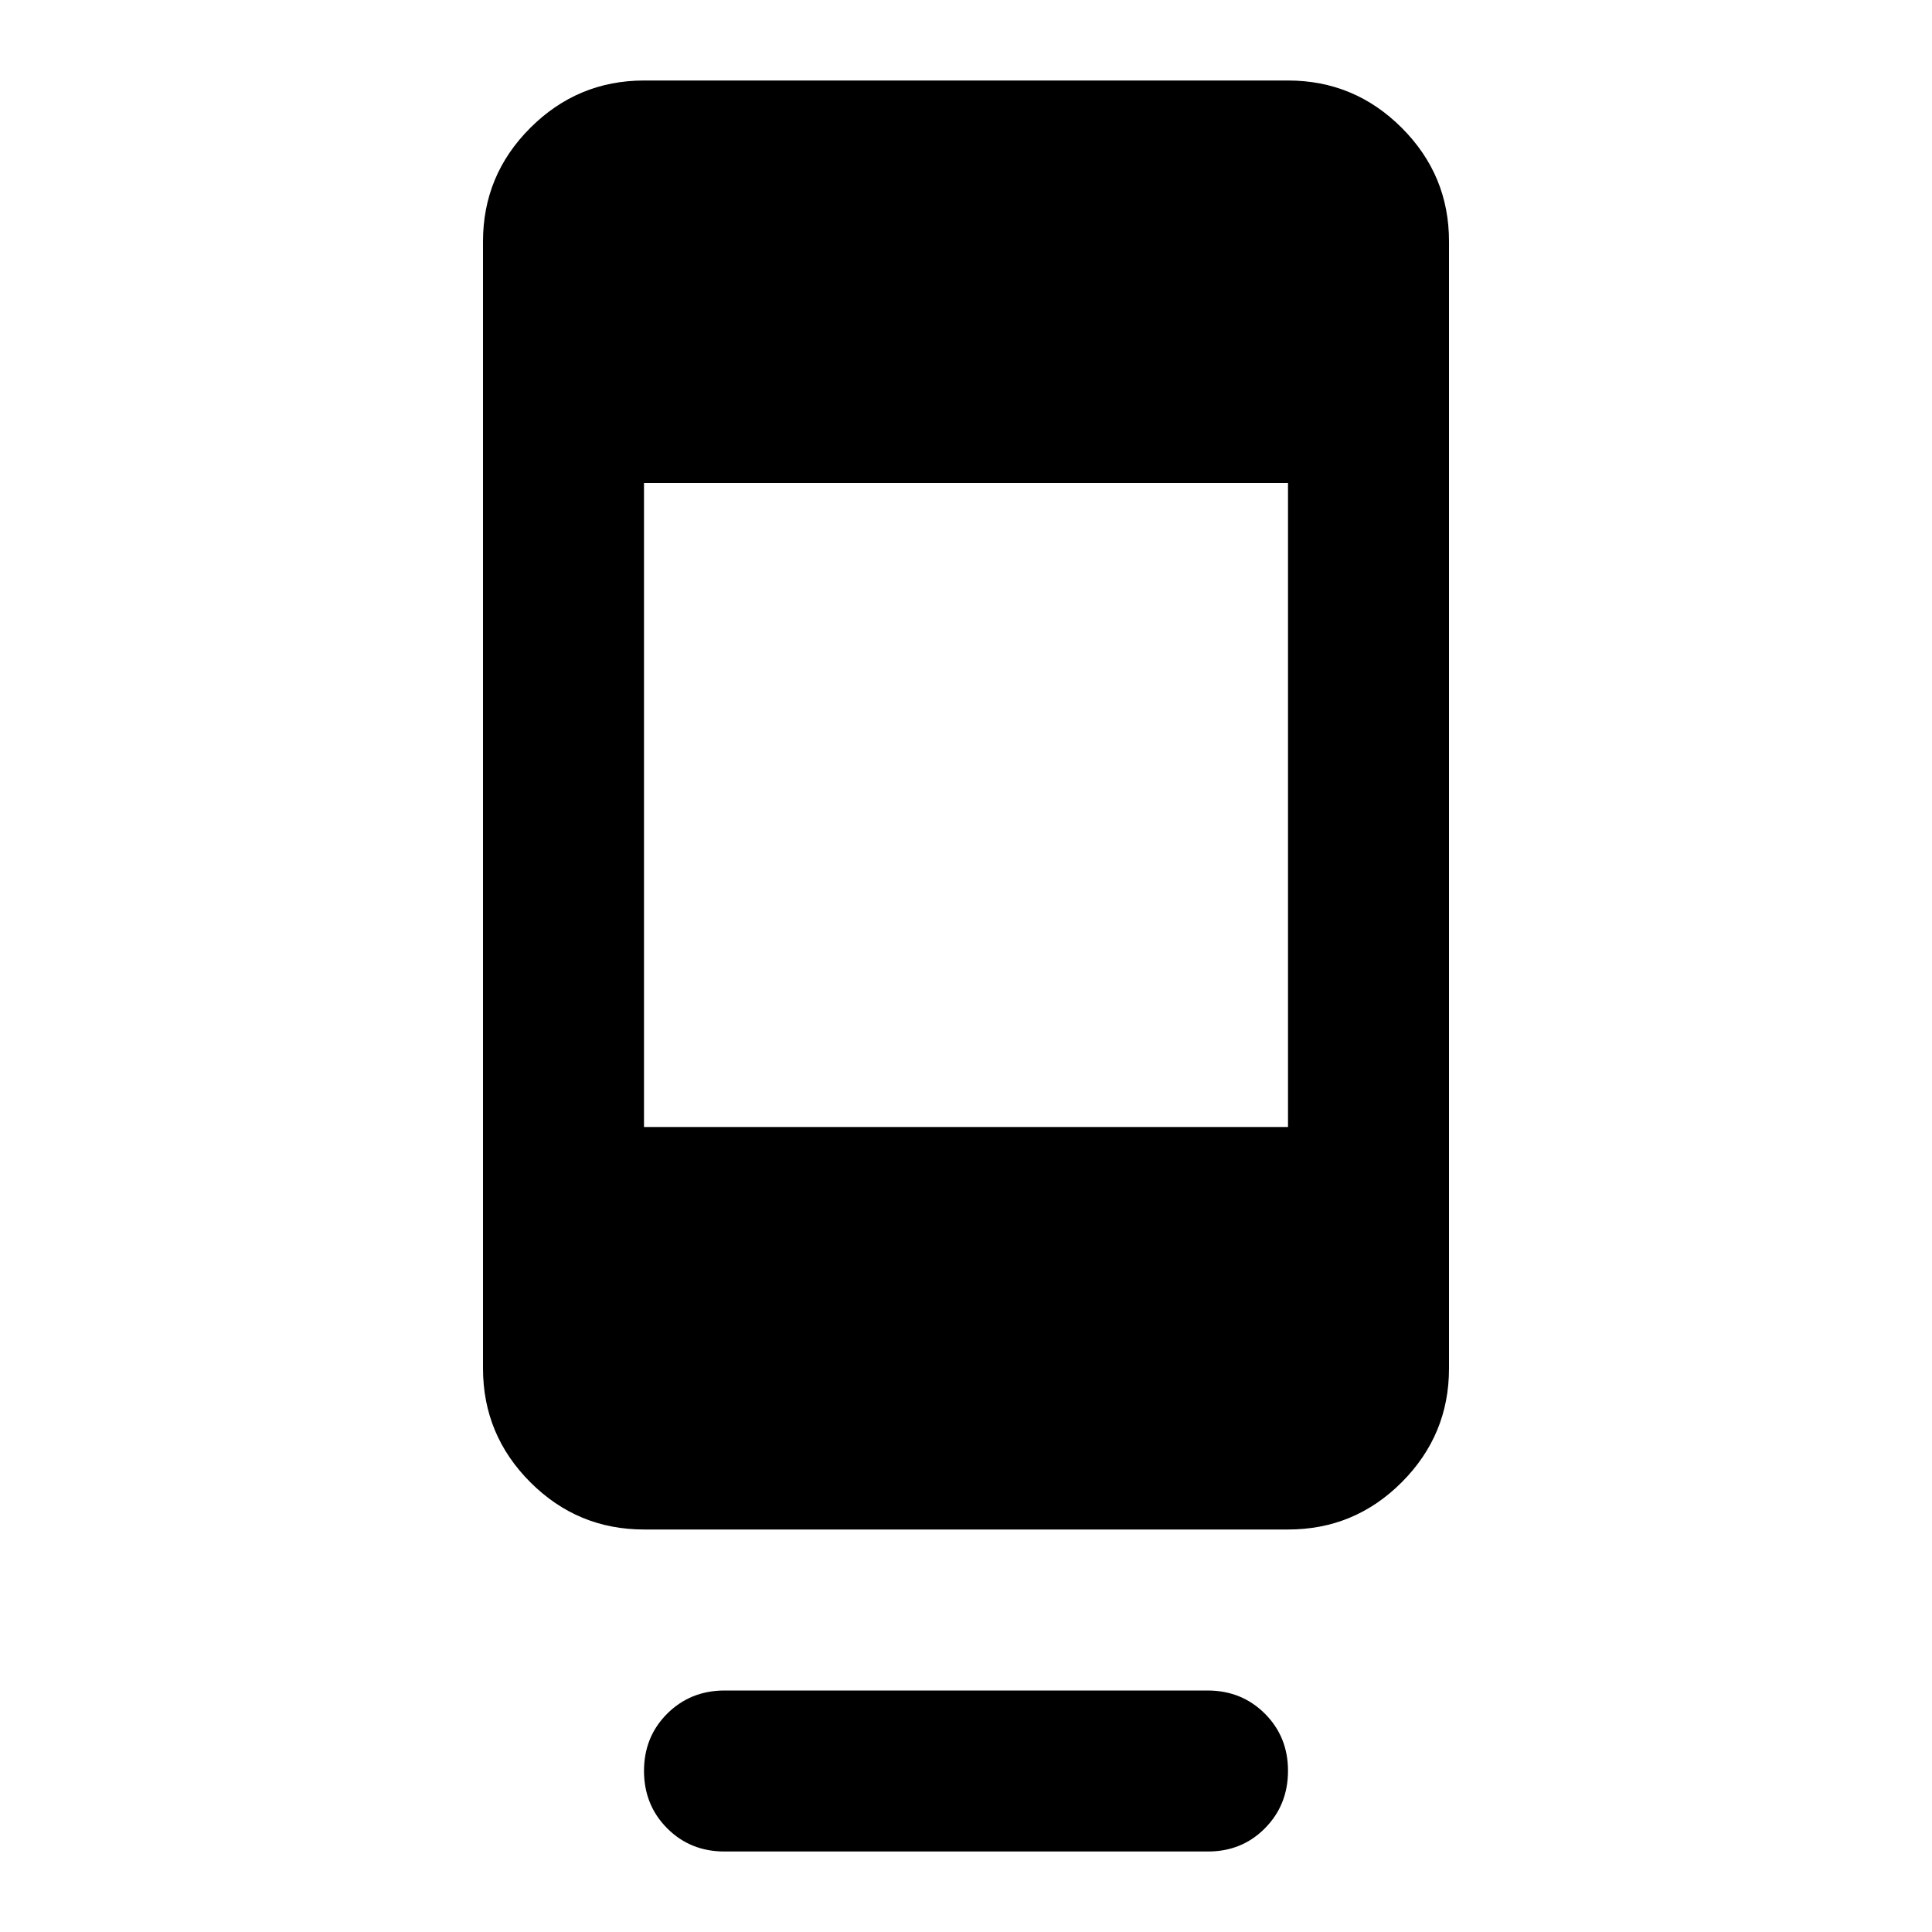
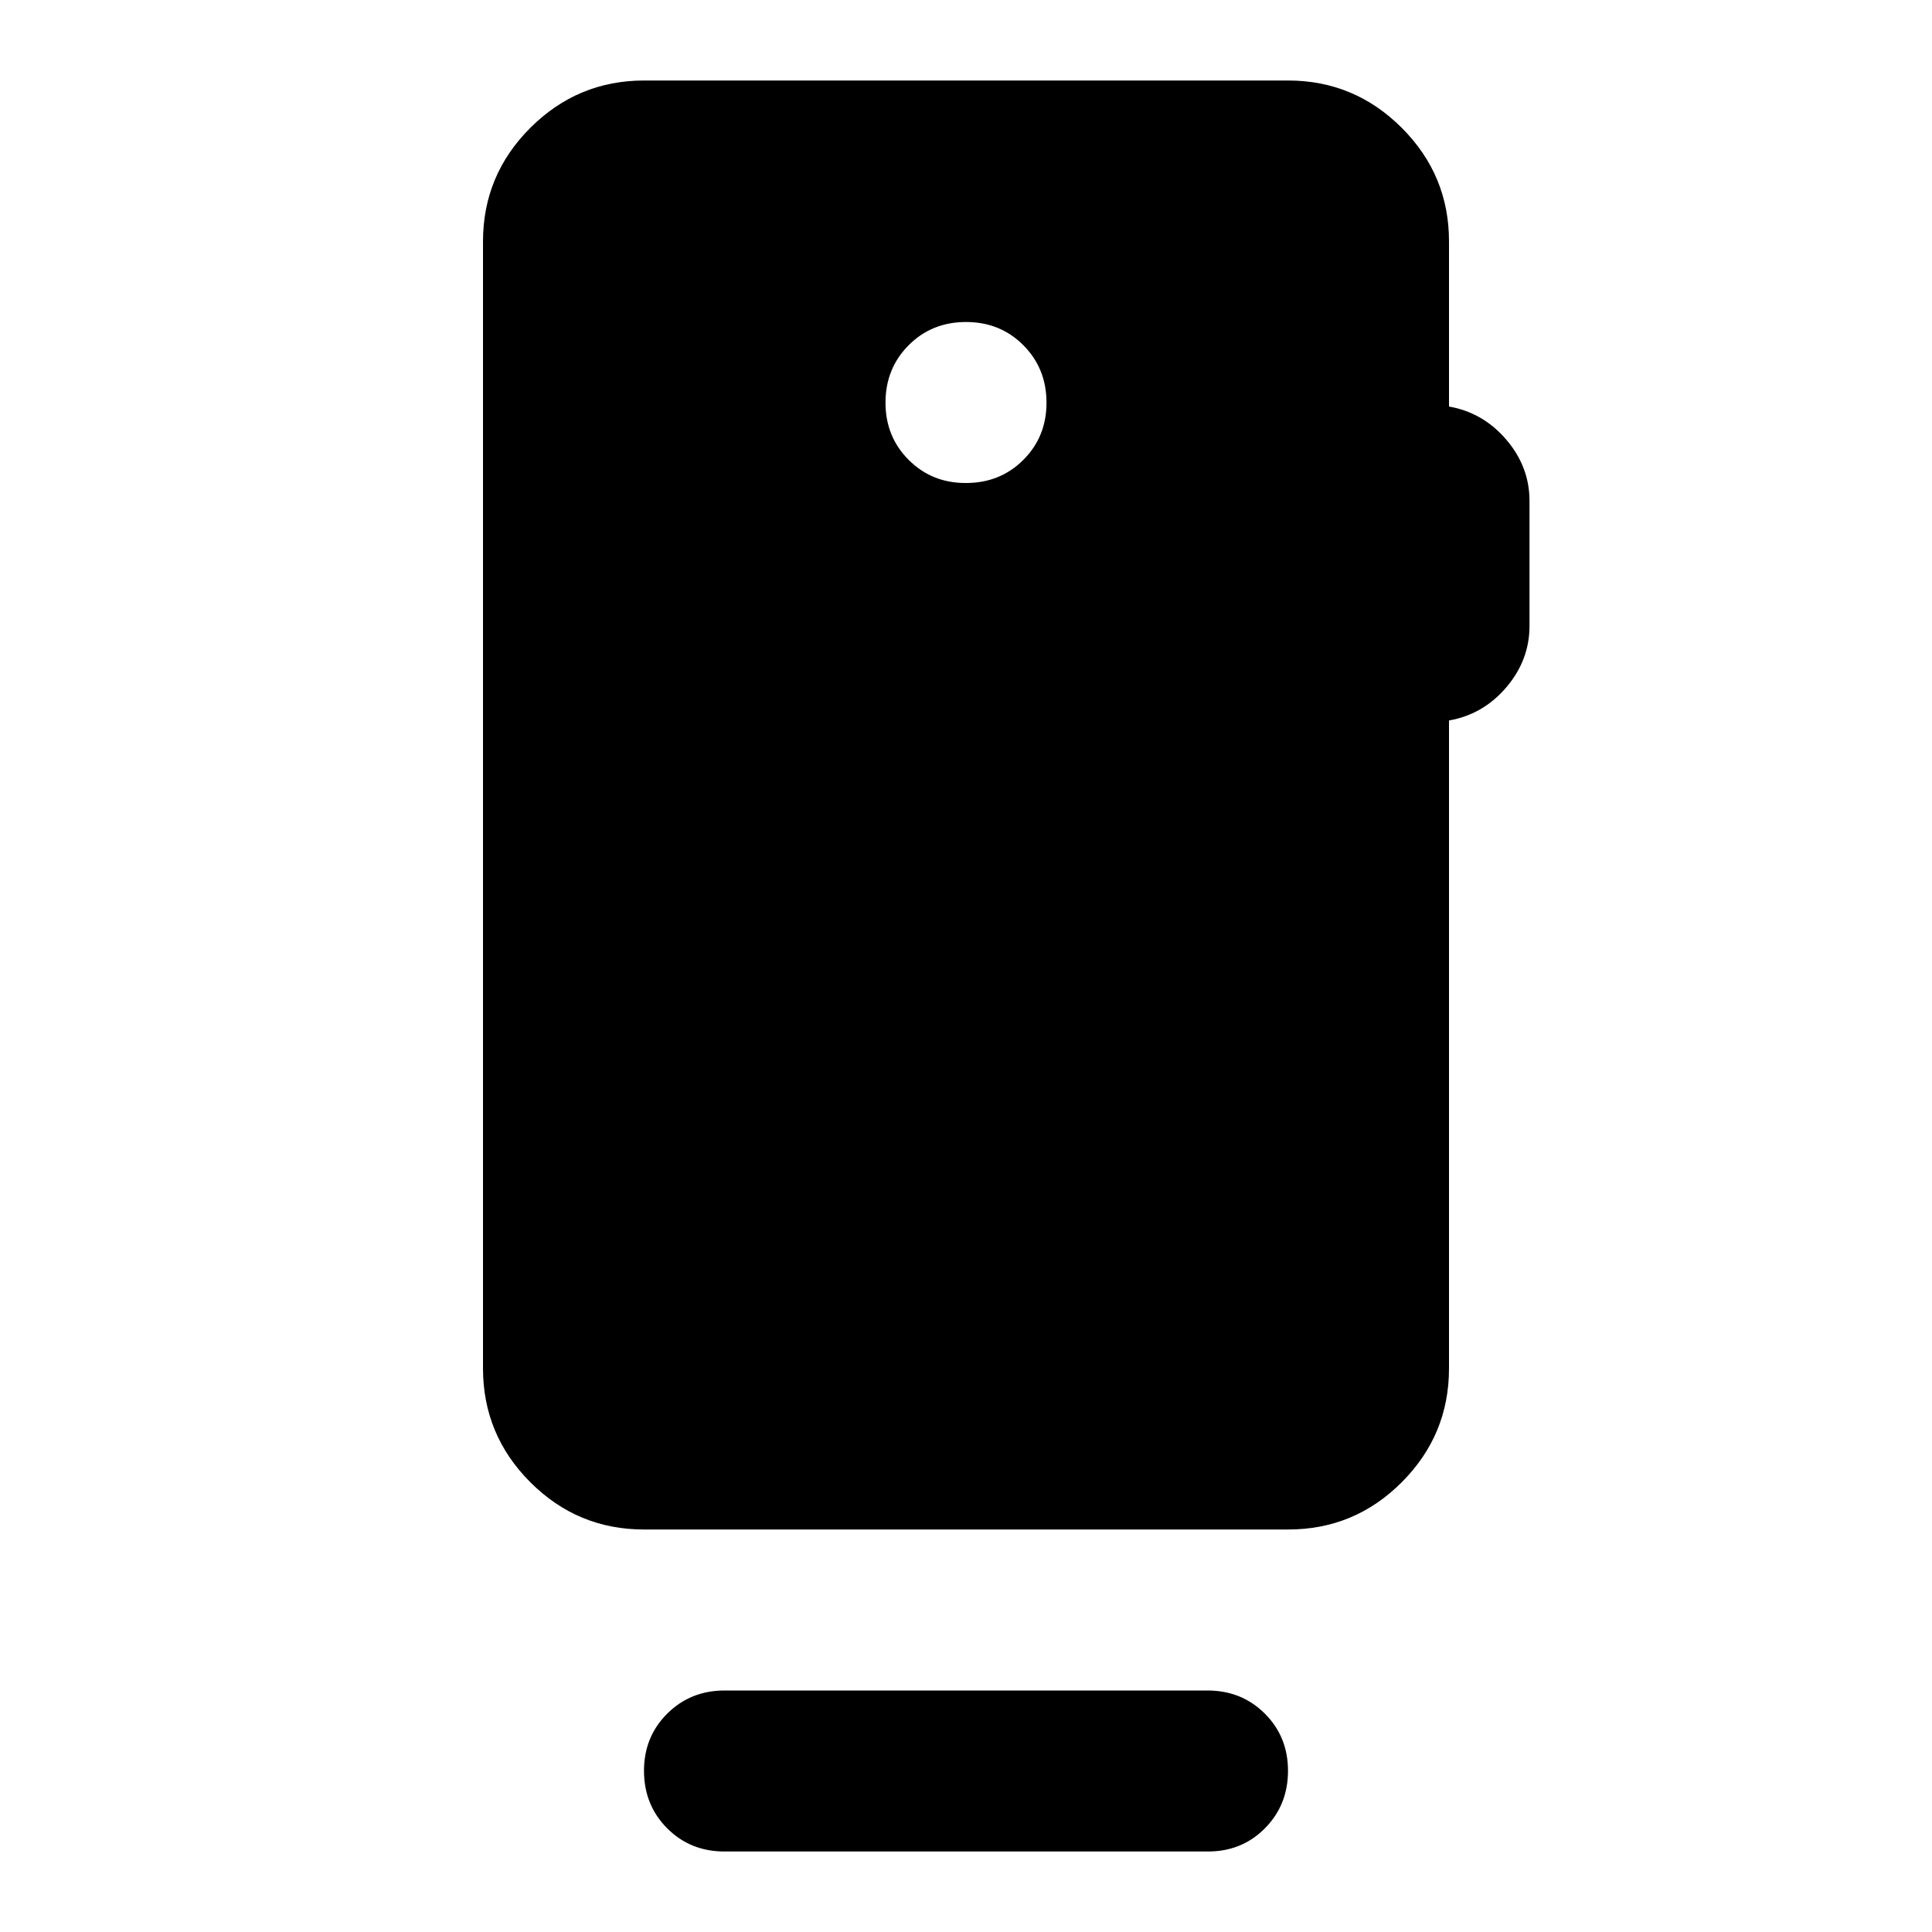
<svg xmlns="http://www.w3.org/2000/svg" viewBox="0 0 24 24" width="24" height="24">
-   <path fill="currentColor" d="M8 22q0-.425.288-.712T9 21h6q.425 0 .713.288T16 22t-.288.713T15 23H9q-.425 0-.712-.288T8 22m0-3q-.825 0-1.412-.587T6 17V3q0-.825.588-1.412T8 1h8q.825 0 1.413.588T18 3v14q0 .825-.587 1.413T16 19zm0-5h8V6H8z" />
+   <path fill="currentColor" d="M12 6q.425 0 .713-.288T13 5t-.288-.712T12 4t-.712.288T11 5t.288.713T12 6M8 19q-.825 0-1.412-.587T6 17V3q0-.825.588-1.412T8 1h8q.825 0 1.413.588T18 3v2.05q.425.075.713.413t.287.762v1.55q0 .425-.288.763T18 8.95V17q0 .825-.587 1.413T16 19zm1 4q-.425 0-.712-.288T8 22t.288-.712T9 21h6q.425 0 .713.288T16 22t-.288.713T15 23z" />
</svg>
